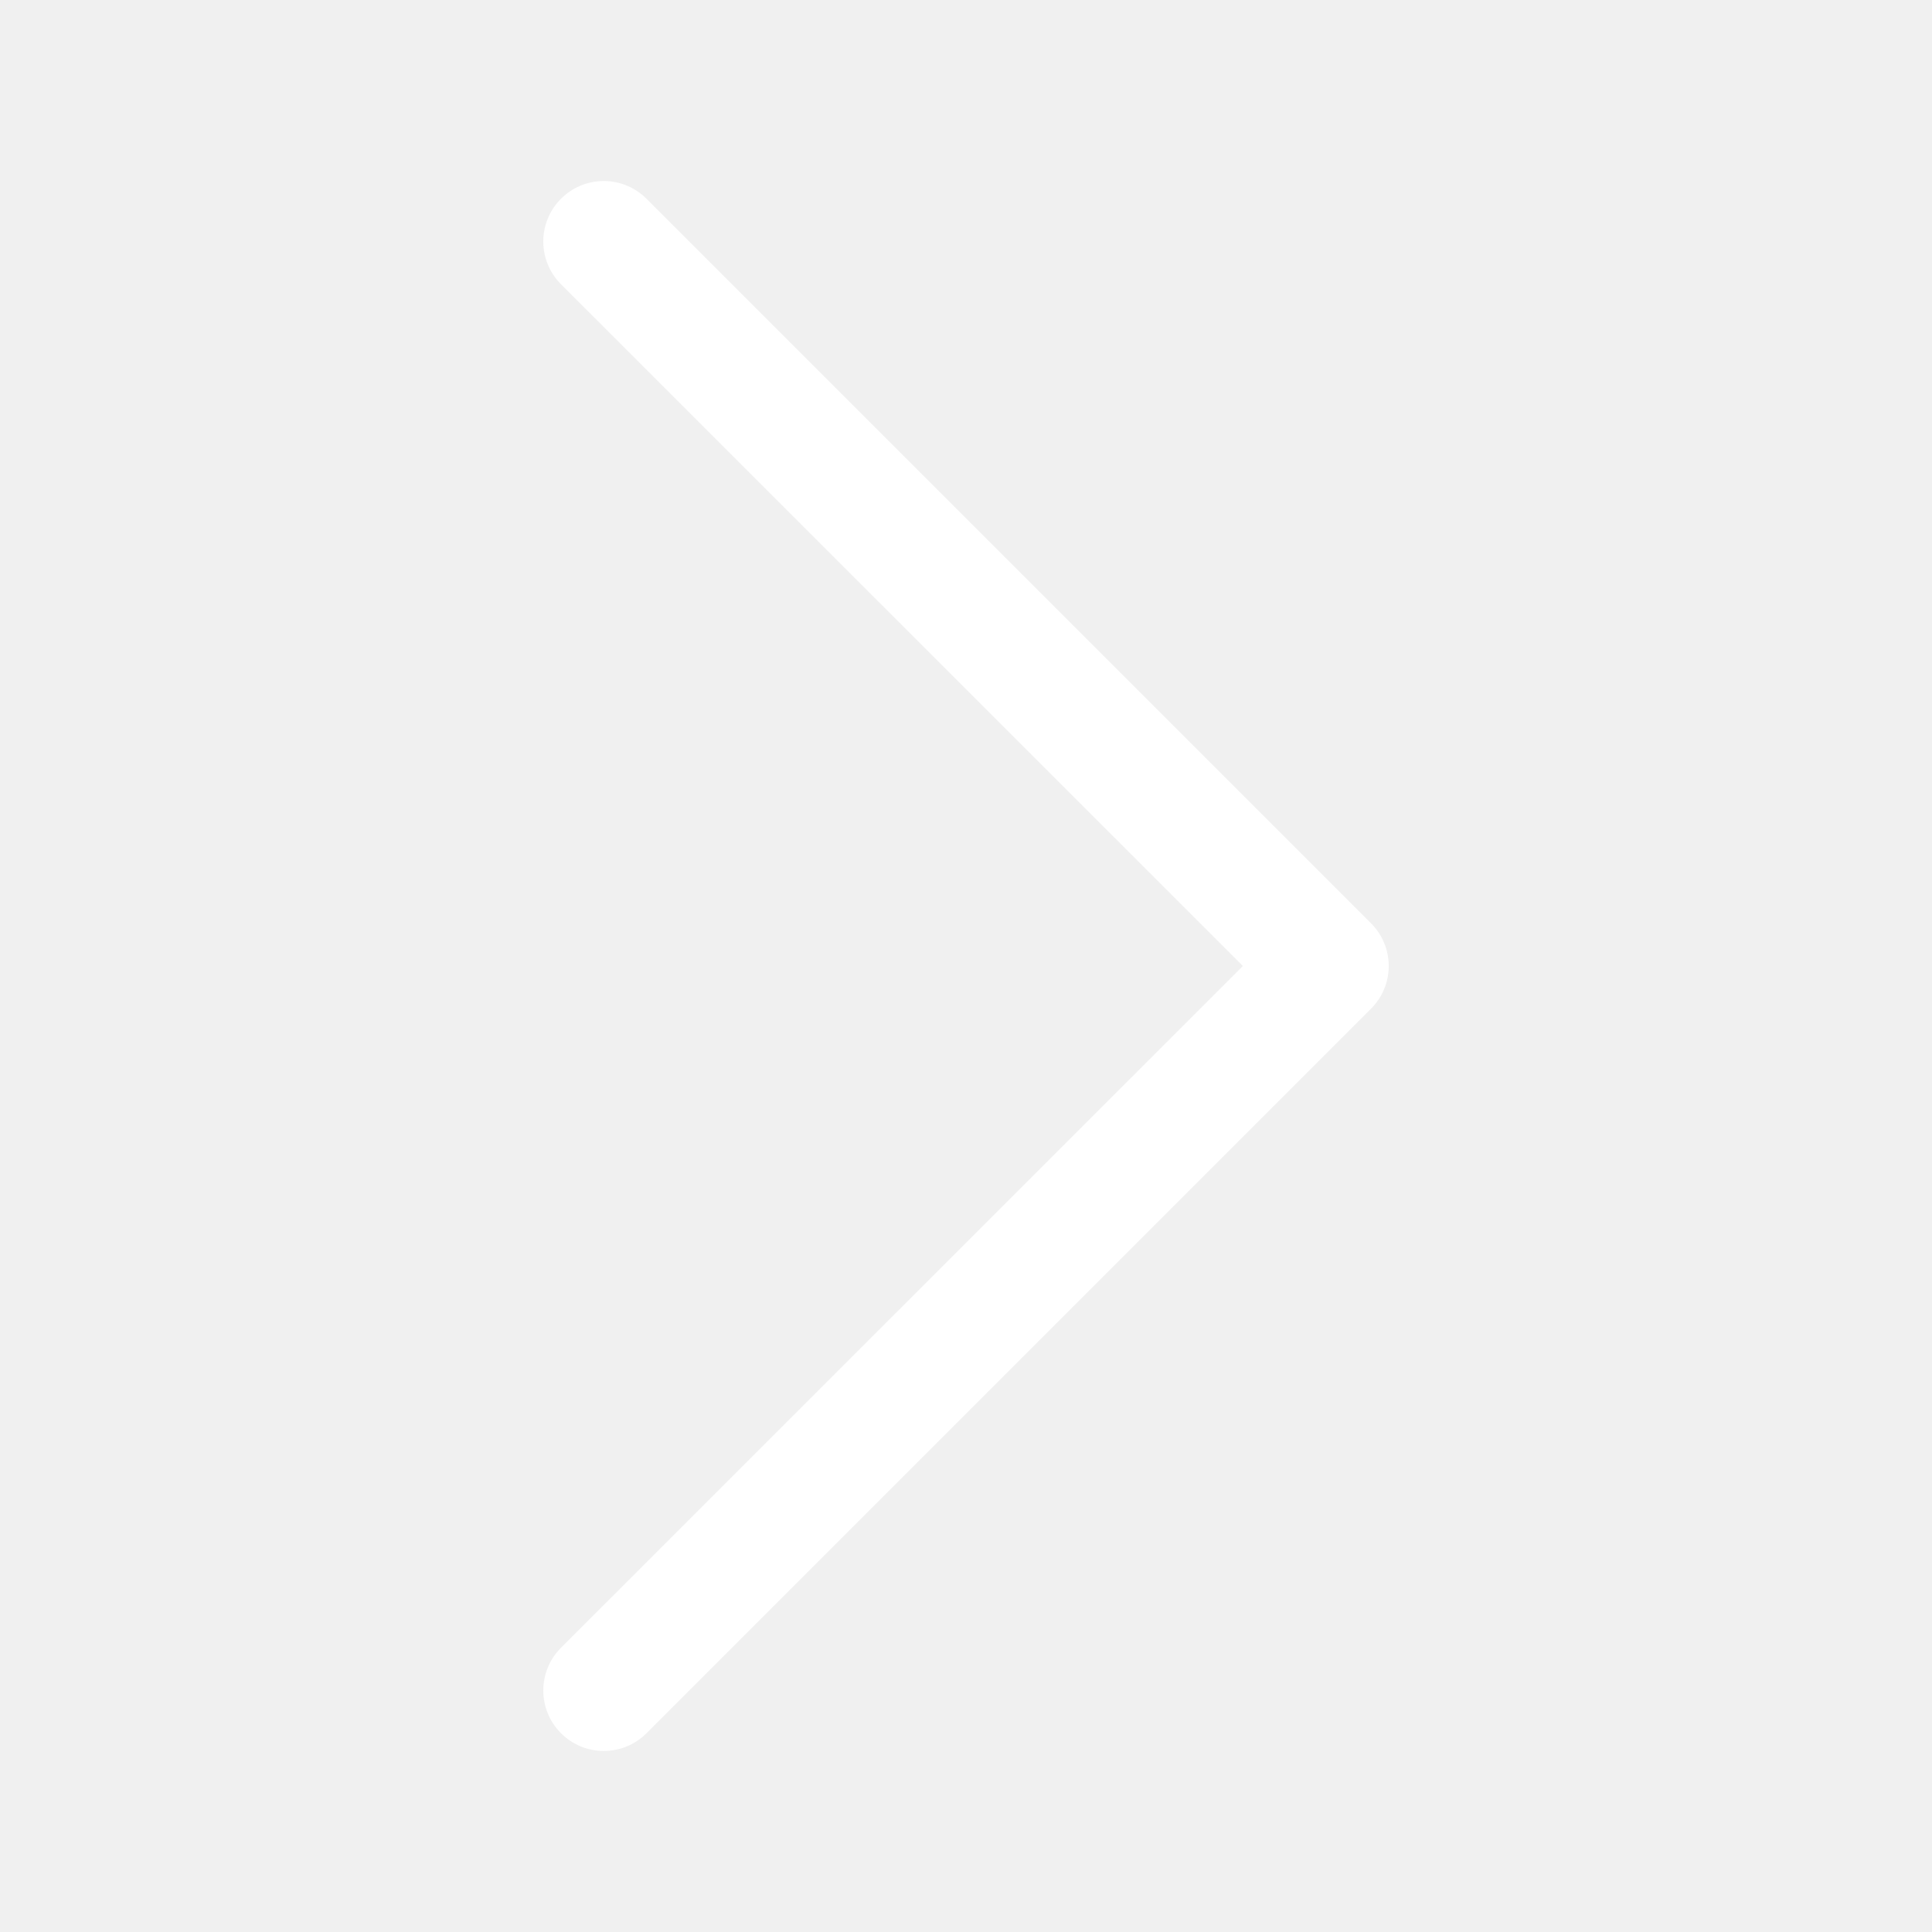
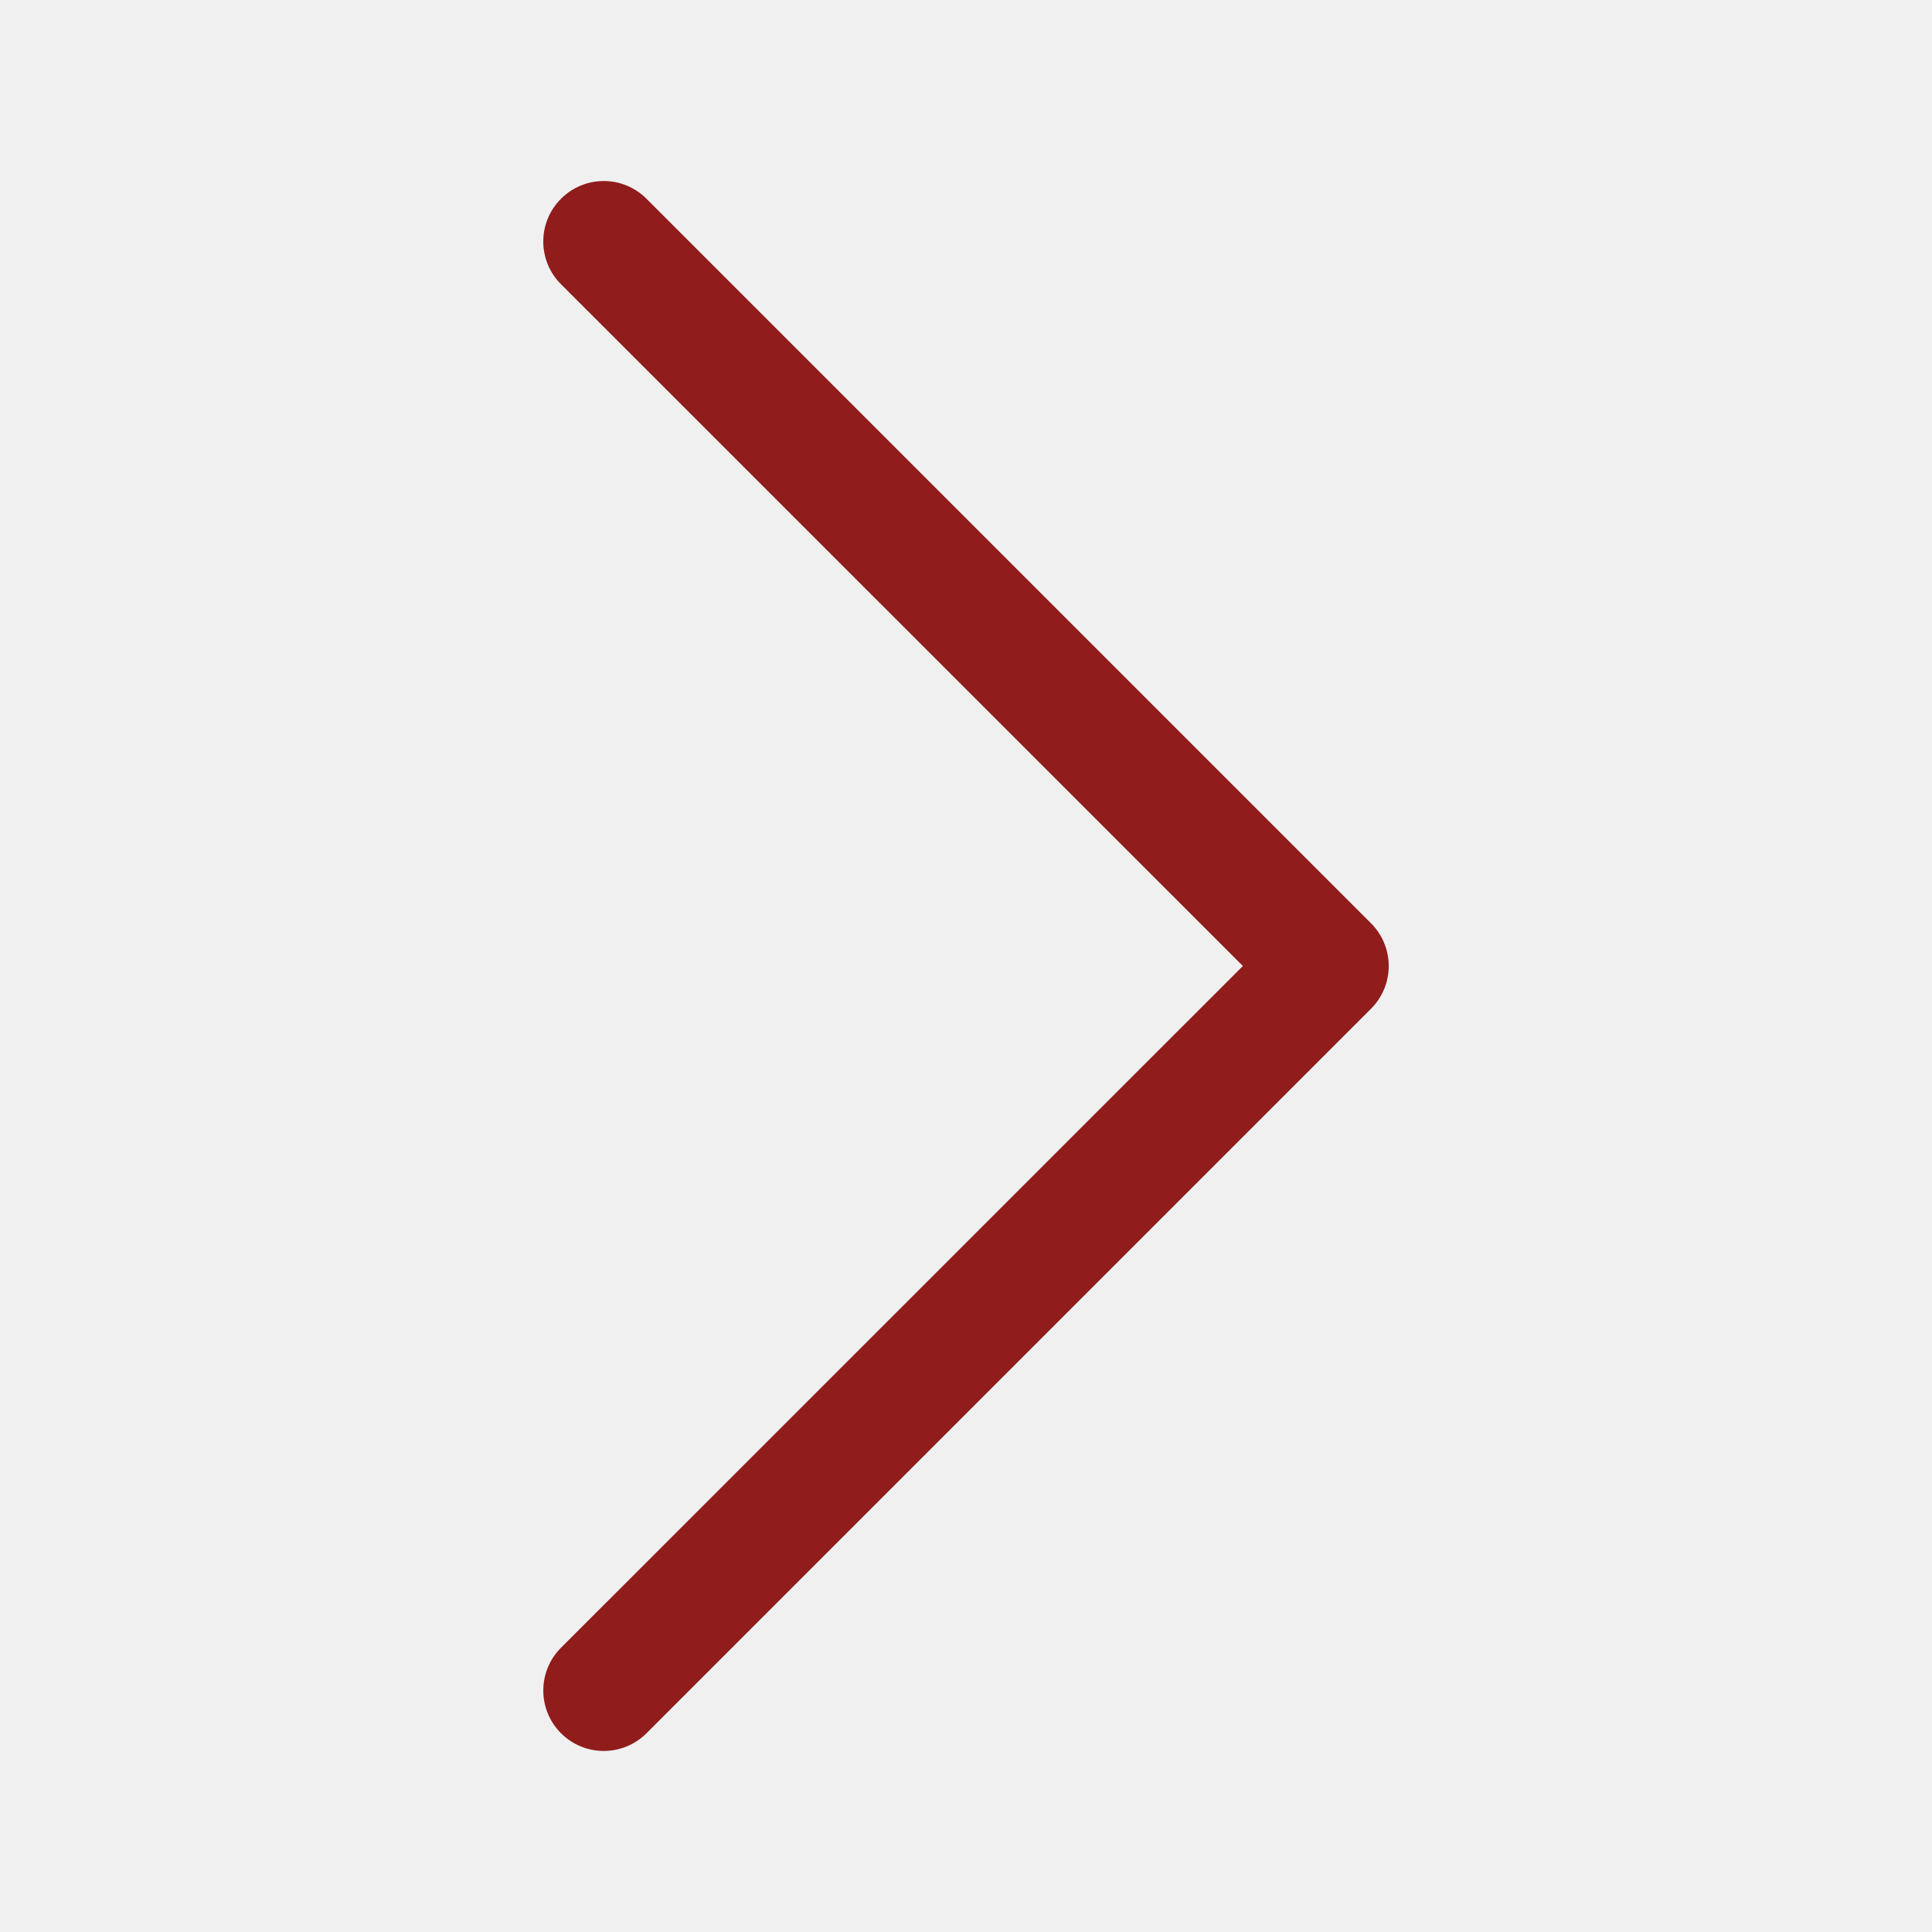
- <svg xmlns="http://www.w3.org/2000/svg" width="60" height="60" fill="white" class="bi bi-chevron-right" viewBox="0 0 16 16">
+ <svg xmlns="http://www.w3.org/2000/svg" width="60" height="60" fill="#901C1C" class="bi bi-chevron-right" viewBox="0 0 16 16">
  <path fill-rule="evenodd" d="M4.646 1.646a.5.5 0 0 1 .708 0l6 6a.5.5 0 0 1 0 .708l-6 6a.5.5 0 0 1-.708-.708L10.293 8 4.646 2.354a.5.5 0 0 1 0-.708z" />
</svg>
